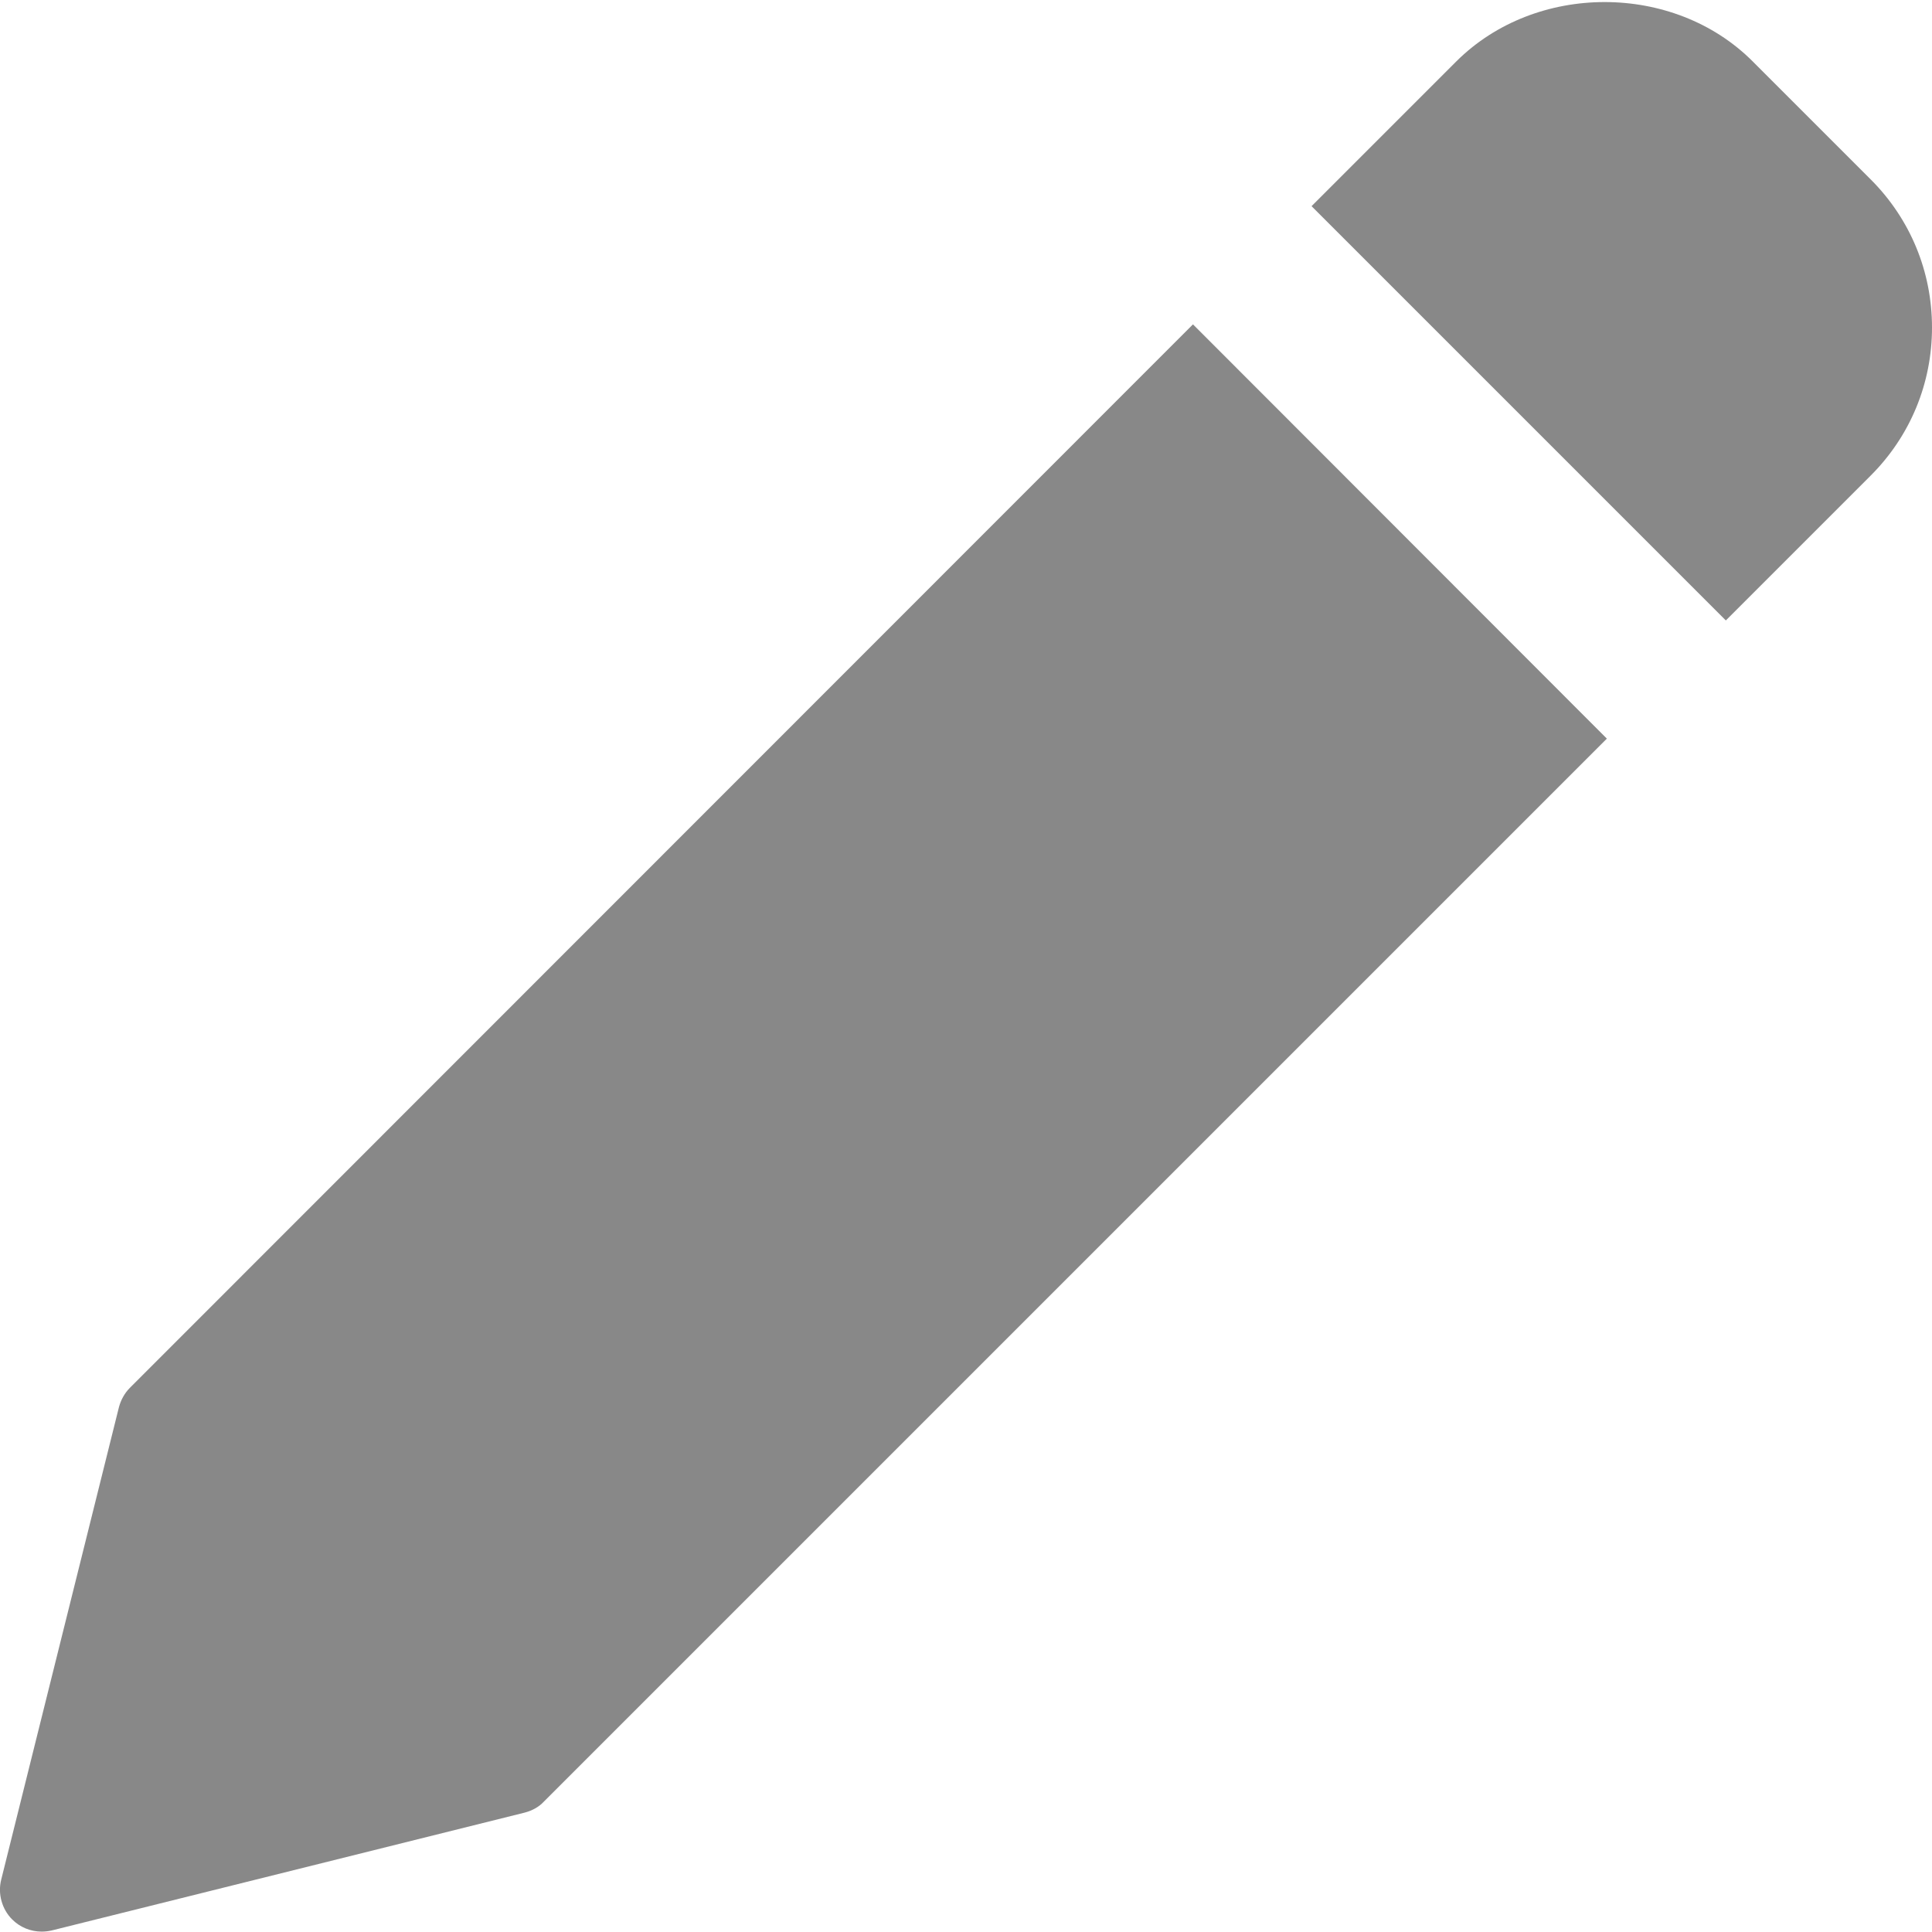
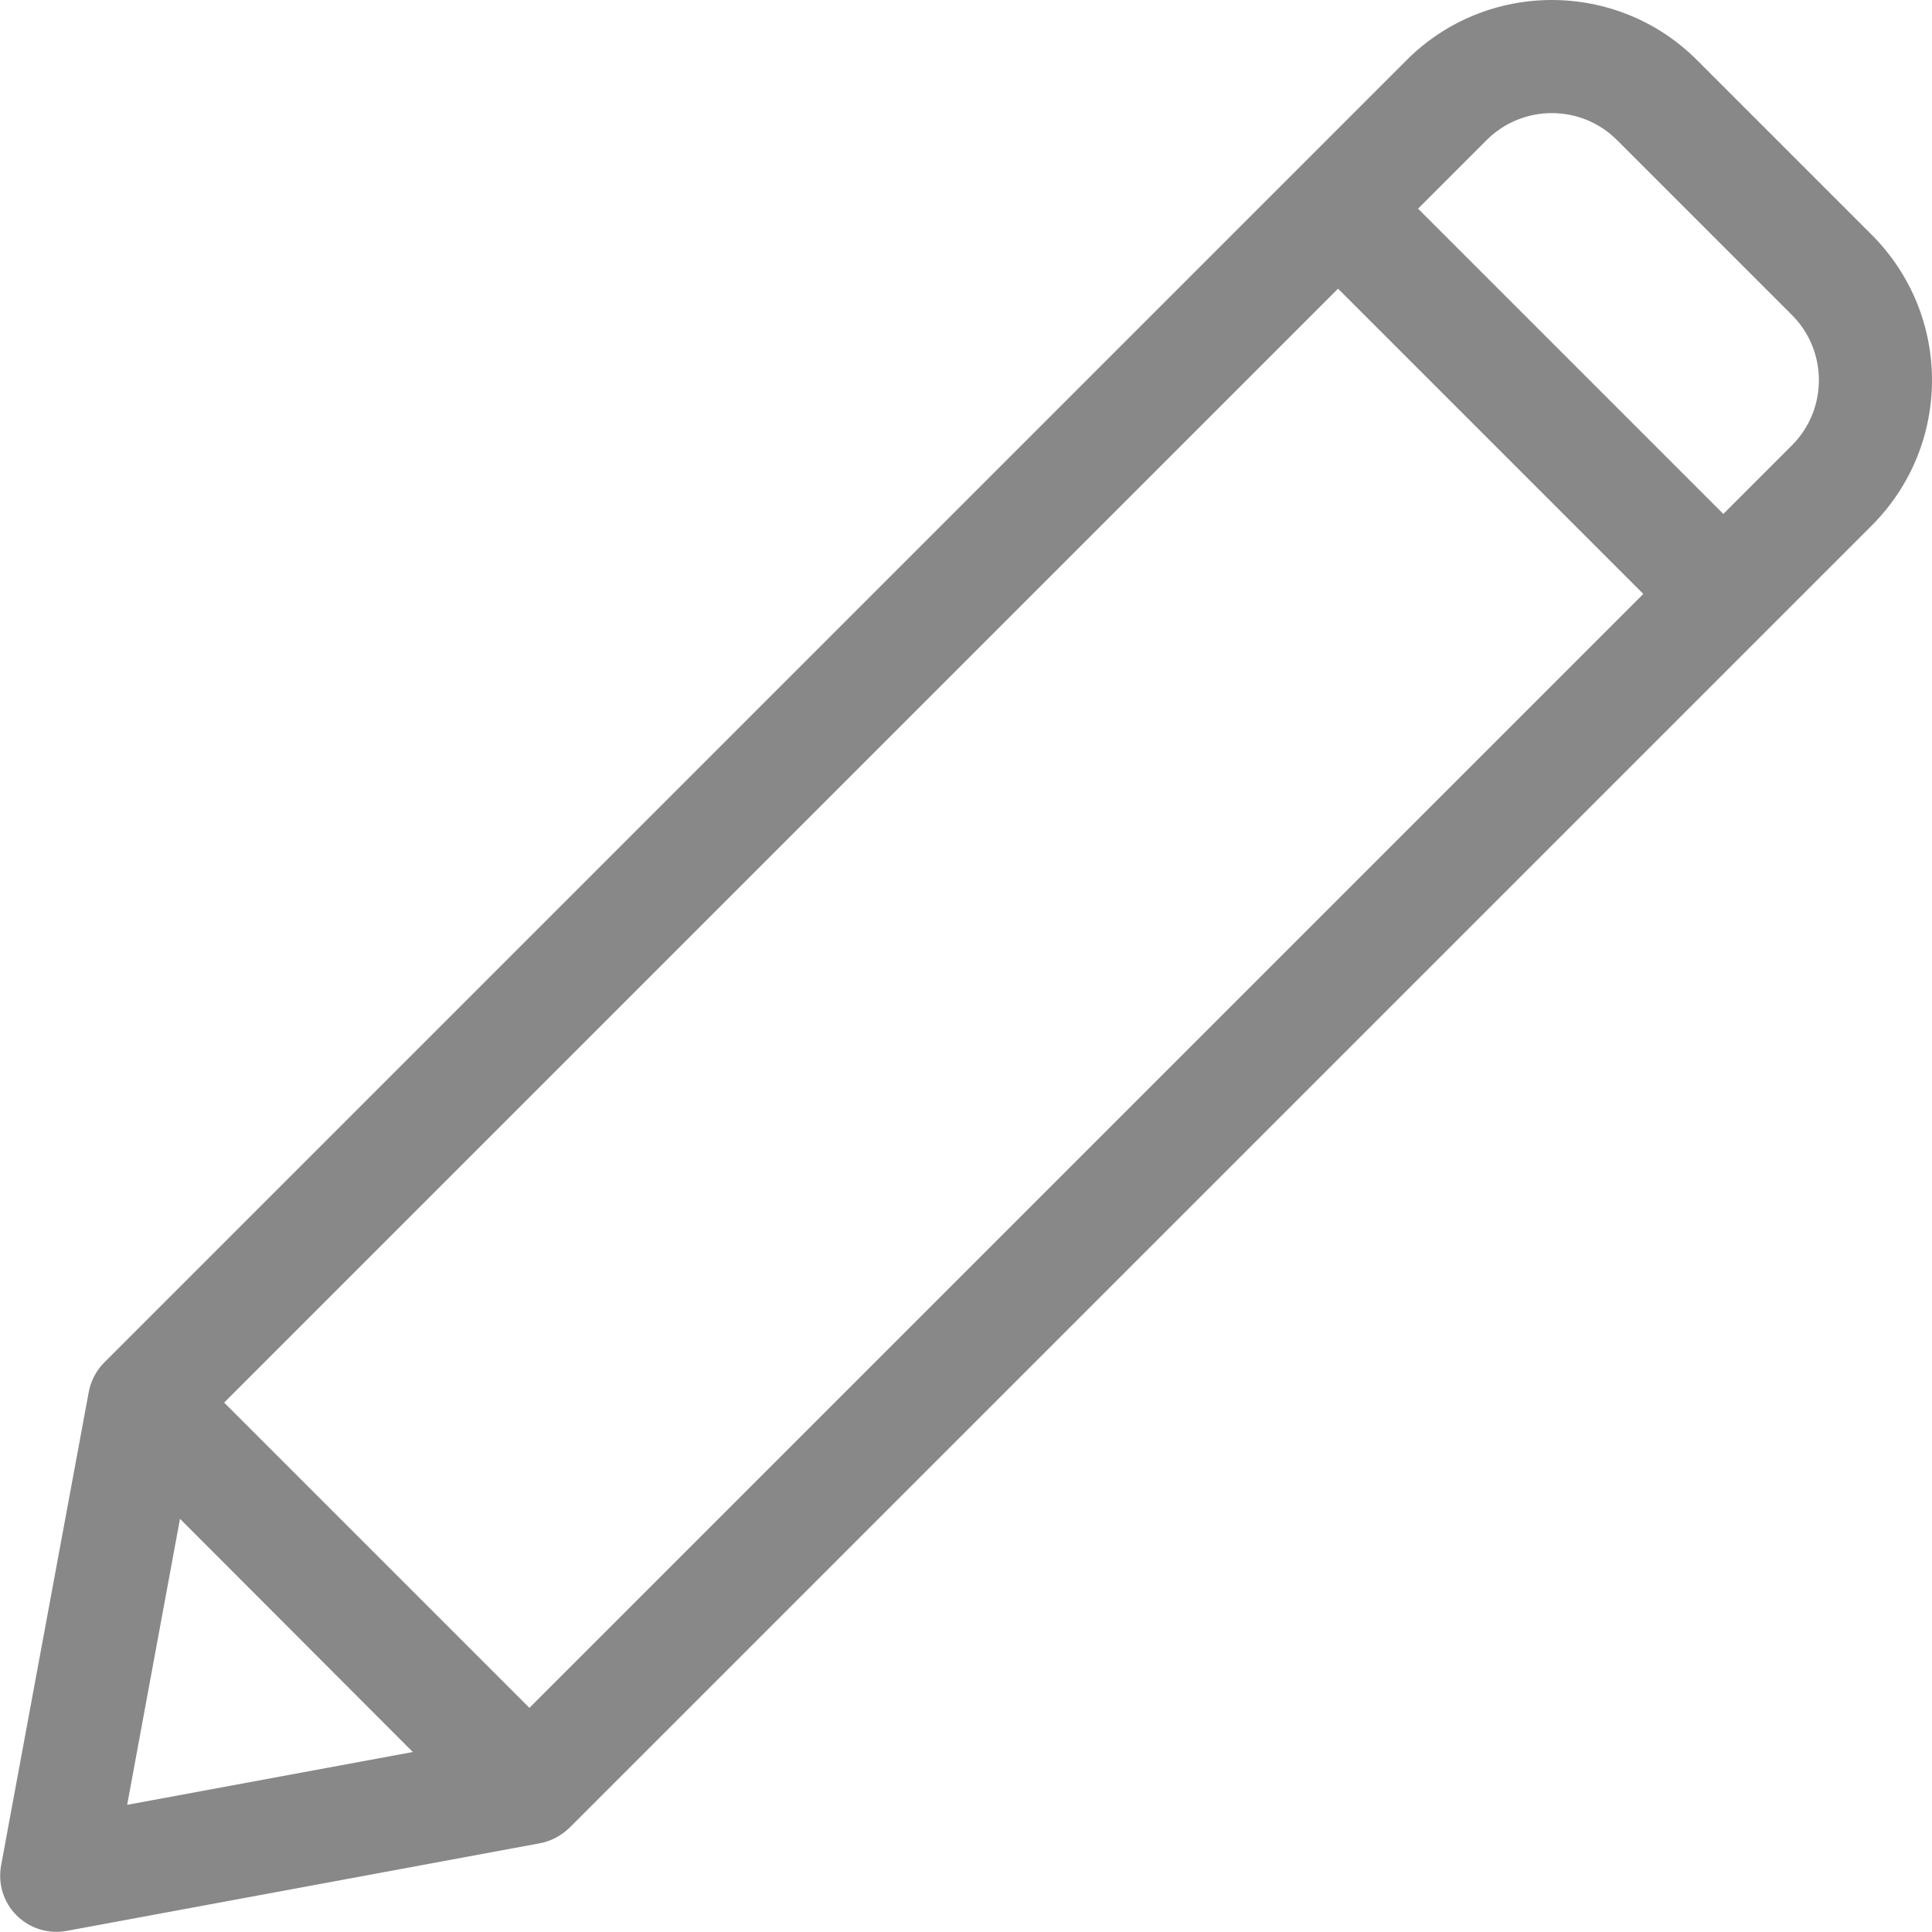
- <svg xmlns="http://www.w3.org/2000/svg" version="1.1" id="Слой_1" x="0px" y="0px" viewBox="0 0 492 492" style="enable-background:new 0 0 492 492;" xml:space="preserve">
+ <svg xmlns="http://www.w3.org/2000/svg" version="1.1" id="Capa_1" x="0px" y="0px" viewBox="0 0 512 512" style="enable-background:new 0 0 512 512;" xml:space="preserve">
  <style type="text/css">
	.st0{fill:#888888;}
</style>
-   <path class="st0" d="M303.8,82.6L33.1,353.4c-1.4,1.4-2.3,3.1-2.8,4.9l-30,120.4c-0.9,3.6,0.2,7.5,2.8,10.1c2,2,4.7,3.1,7.5,3.1  c0.9,0,1.7-0.1,2.6-0.3l120.4-30c1.9-0.5,3.6-1.4,4.9-2.8l270.7-270.7L303.8,82.6z" />
-   <path class="st0" d="M476.4,45.7l-30.1-30.1c-20.1-20.1-55.2-20.1-75.4,0L334,52.5L439.5,158l36.9-36.9C486.5,111,492,97.6,492,83.4  S486.5,55.8,476.4,45.7z" />
+   <g>
+     <g>
+       <path class="st0" d="M496.1,62.3l-46.4-46.4c-21.2-21.2-55.7-21.2-76.9,0c-20,20-324.8,324.8-345.2,345.2    c-2.2,2.2-3.6,5.1-4.1,7.9L0.3,494.3c-0.9,4.9,0.6,9.8,4.1,13.3c3.5,3.5,8.5,5,13.3,4.1L143,488.5c2.9-0.5,5.7-2,7.9-4.1    l345.2-345.2C517.3,117.9,517.3,83.6,496.1,62.3z M33.7,478.3l14-75.8l61.7,61.8L33.7,478.3z M140.3,452.6l-80.9-80.9L354.6,76.5    l80.9,80.9L140.3,452.6z M474.9,118l-18.2,18.2l-80.9-80.9L394,37.1c9.5-9.5,25-9.5,34.5,0l46.4,46.4    C484.4,93,484.4,108.5,474.9,118z" />
+     </g>
+   </g>
</svg>
